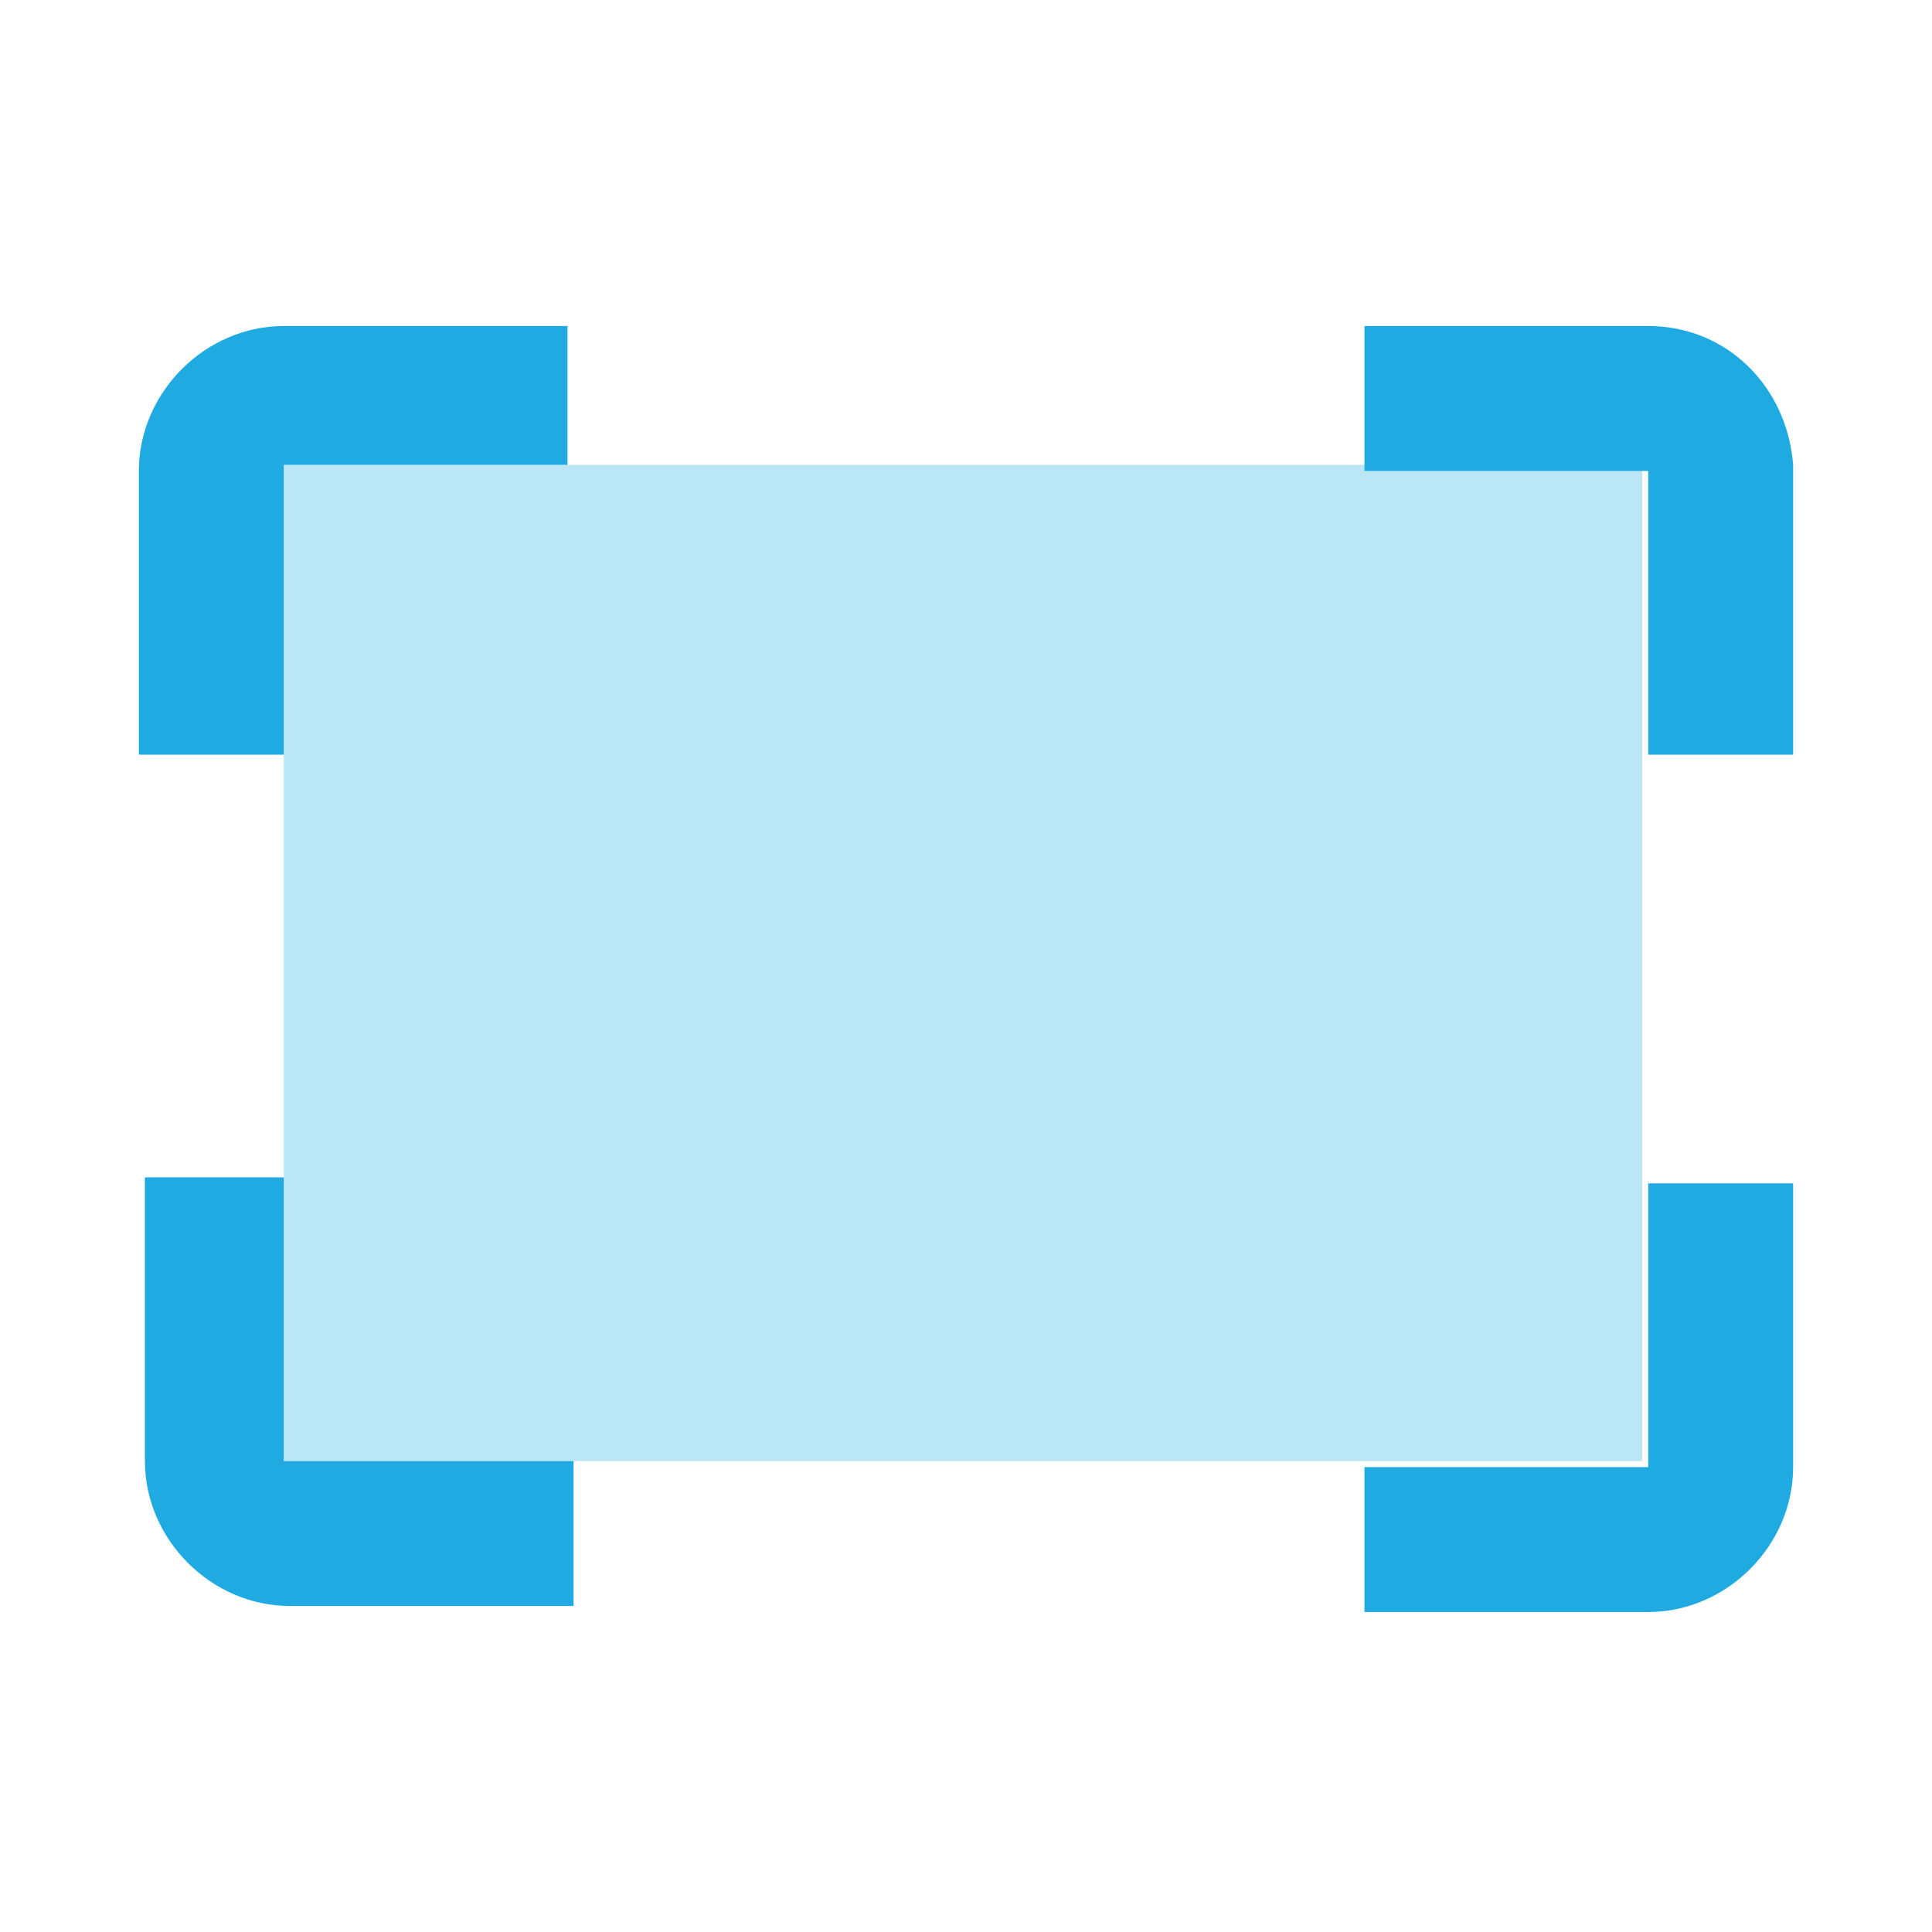
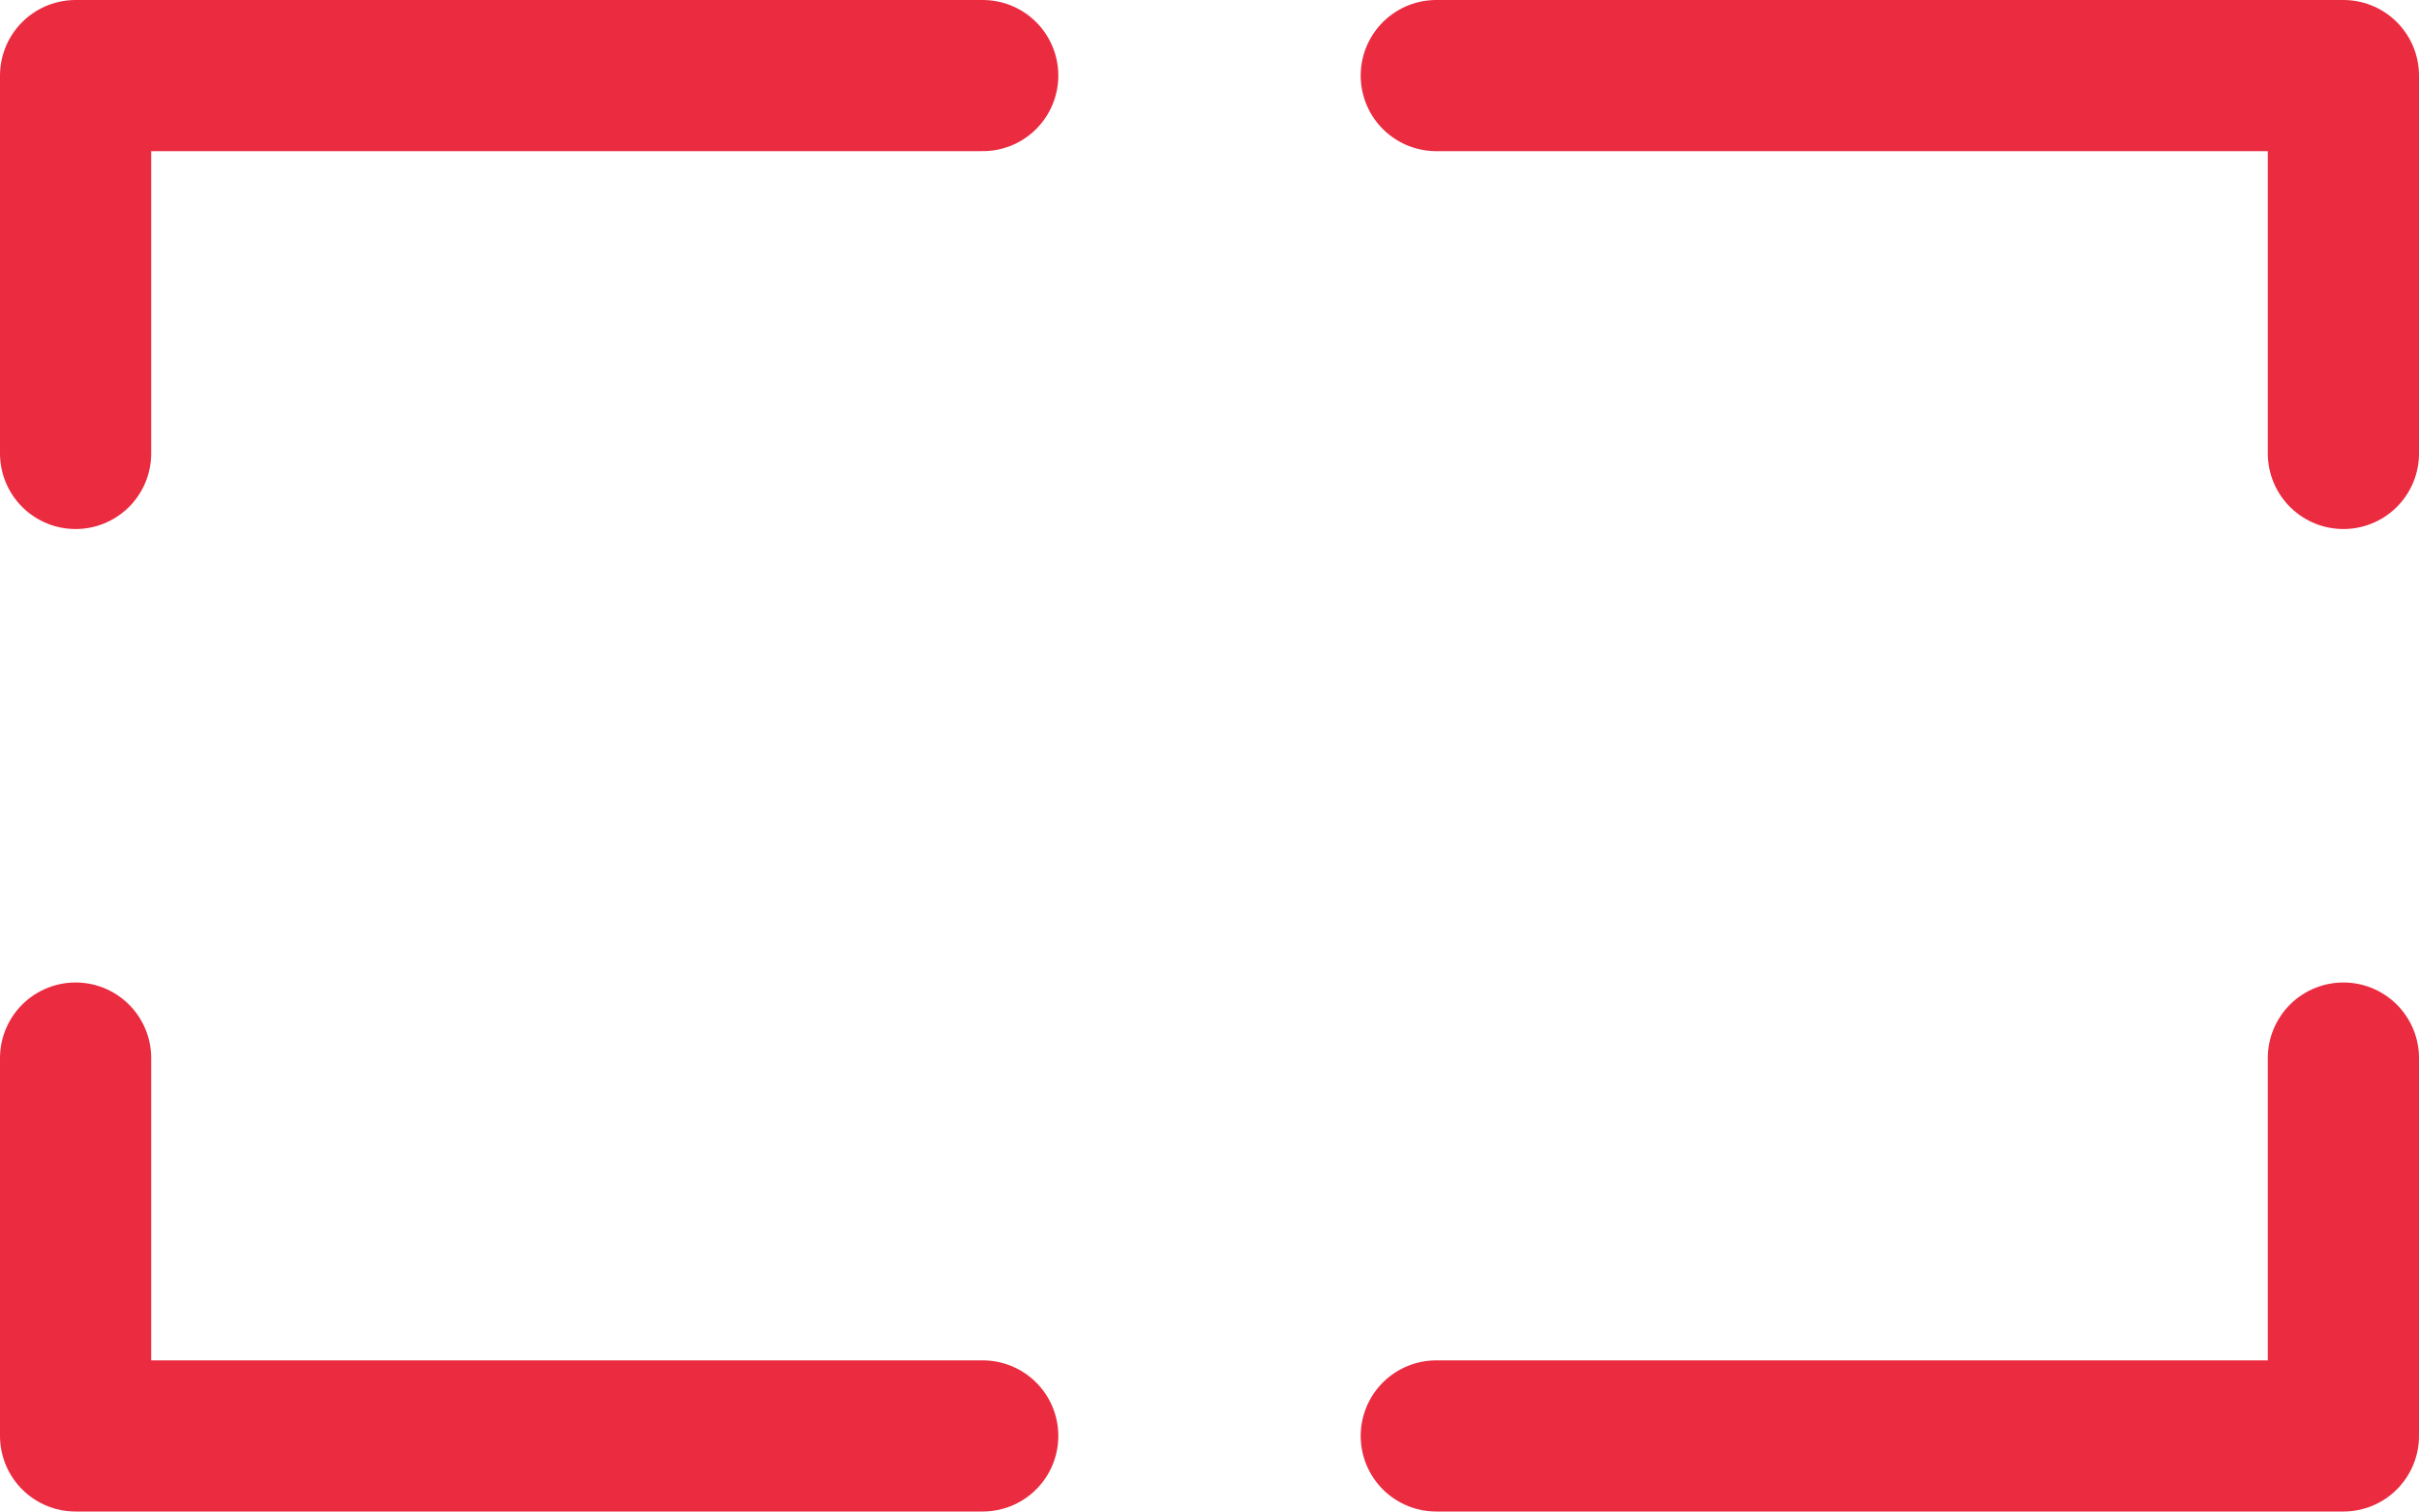
- <svg xmlns="http://www.w3.org/2000/svg" version="1.1" id="Layer_1" x="0px" y="0px" viewBox="0 0 32 32" style="enable-background:new 0 0 32 32;" xml:space="preserve">
-   <style type="text/css">
- 	.st0{opacity:0.302;}
- 	.st1{fill:#1FABE2;}
- </style>
-   <g id="Rectangle_19" class="st0">
-     <g>
-       <rect x="4.7" y="7.7" class="st1" width="22.5" height="16.5" />
-     </g>
-   </g>
-   <g id="Rectangle_6_1_">
-     <g>
-       <path class="st1" d="M4.7,7.7h4.7V5.4H4.7c-1.3,0-2.4,1.1-2.4,2.4v4.7h2.4V7.7z" />
-     </g>
-   </g>
-   <g id="Rectangle_6_copy_1_">
-     <g>
-       <path class="st1" d="M4.7,19.5H2.4v4.7c0,1.3,1.1,2.4,2.4,2.4h4.7v-2.4H4.7V19.5z" />
-     </g>
-   </g>
-   <g id="Rectangle_6_copy_2_1_">
-     <g>
-       <path class="st1" d="M27.3,5.4h-4.7v2.4h4.7v4.7h2.4V7.7C29.6,6.4,28.6,5.4,27.3,5.4z" />
-     </g>
-   </g>
-   <g id="Rectangle_6_copy_3_1_">
-     <g>
-       <path class="st1" d="M27.3,24.3h-4.7v2.4h4.7c1.3,0,2.4-1.1,2.4-2.4v-4.7h-2.4V24.3z" />
+ <svg xmlns="http://www.w3.org/2000/svg" viewBox="0 0 32 20" version="1.1">
+   <defs />
+   <g id="Page-1" stroke="none" stroke-width="1" fill="none" fill-rule="evenodd">
+     <g id="Guideline" transform="translate(-916, -2178)">
+       <g id="ic_player_fullscreen" transform="translate(912, 2168)">
+         <circle id="bg" cx="20" cy="20" r="20" />
+         <g id="fullscreen" transform="translate(5, 11)" stroke="#EA2B40" stroke-linecap="round" stroke-linejoin="round" stroke-width="2">
+           <polyline id="Rectangle-3" points="0 5 0 0 12 0" />
+           <polyline id="Rectangle-3" transform="translate(6, 15.5) scale(1, -1) translate(-6, -15.5) " points="0 18 0 13 12 13" />
+           <polyline id="Rectangle-3" transform="translate(24, 2.5) scale(-1, 1) translate(-24, -2.5) " points="18 5 18 0 30 0" />
+           <polyline id="Rectangle-3" transform="translate(24, 15.5) scale(-1, -1) translate(-24, -15.5) " points="18 18 18 13 30 13" />
+         </g>
+       </g>
    </g>
  </g>
</svg>
